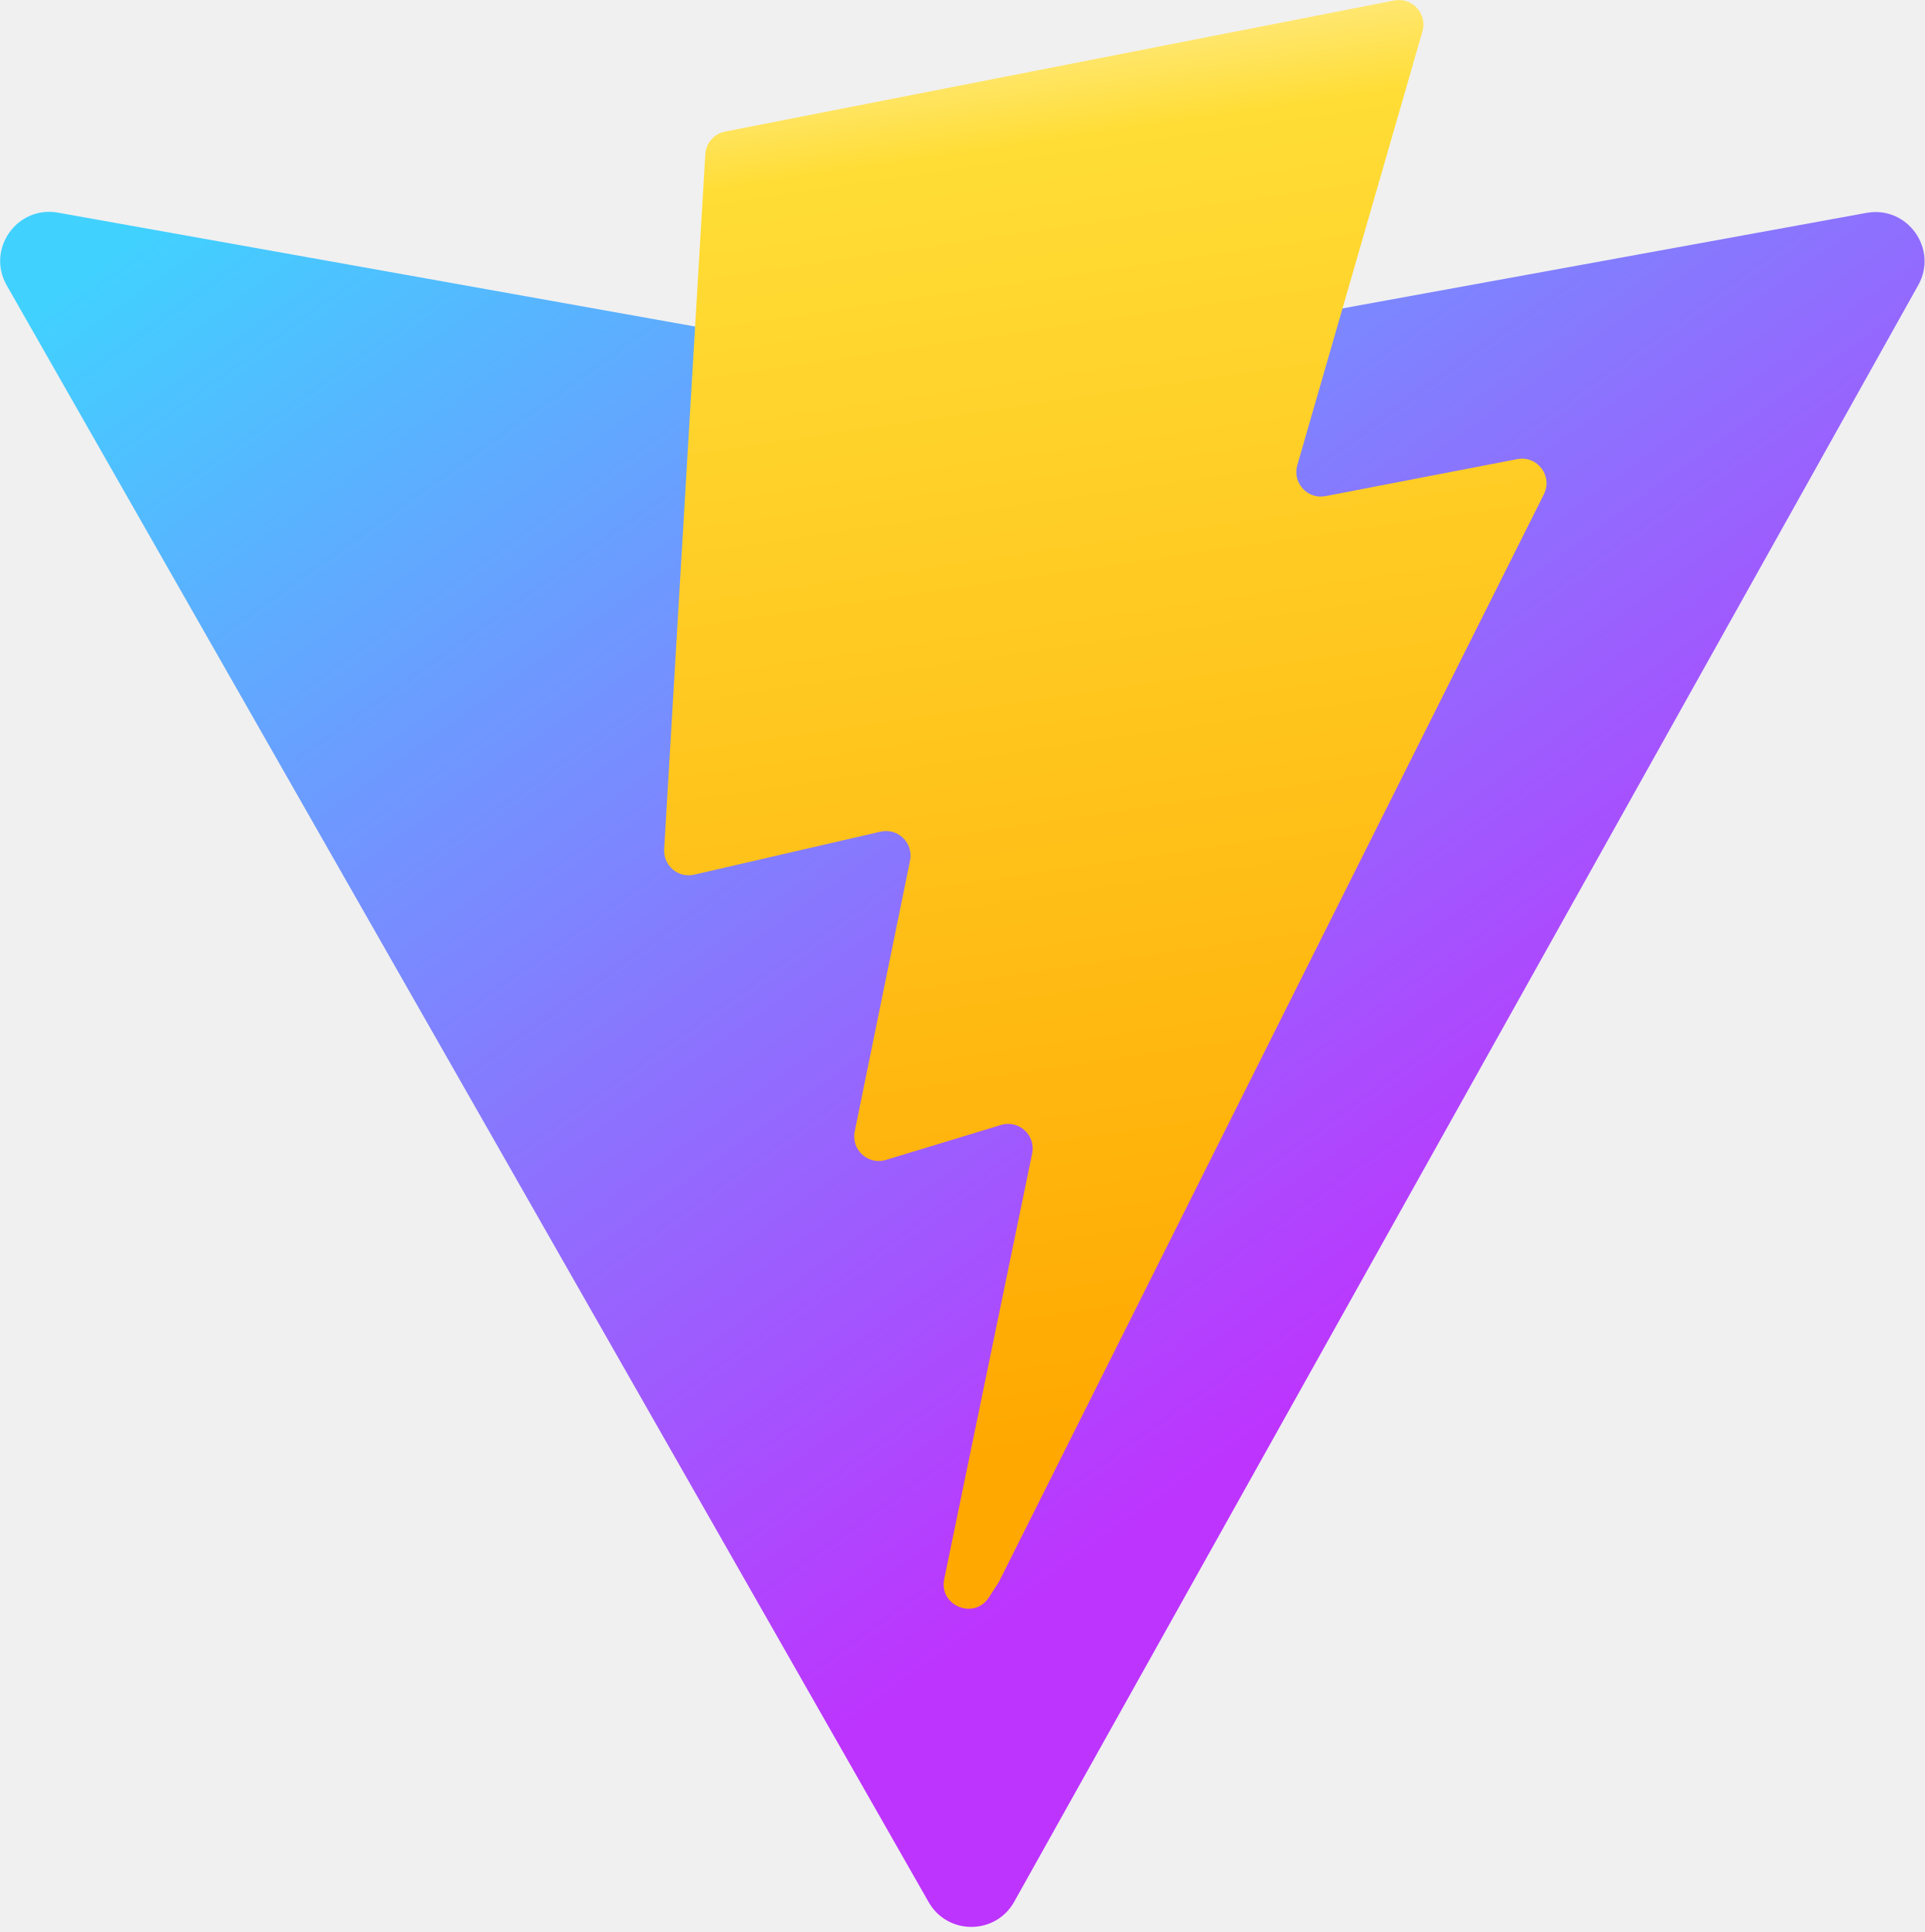
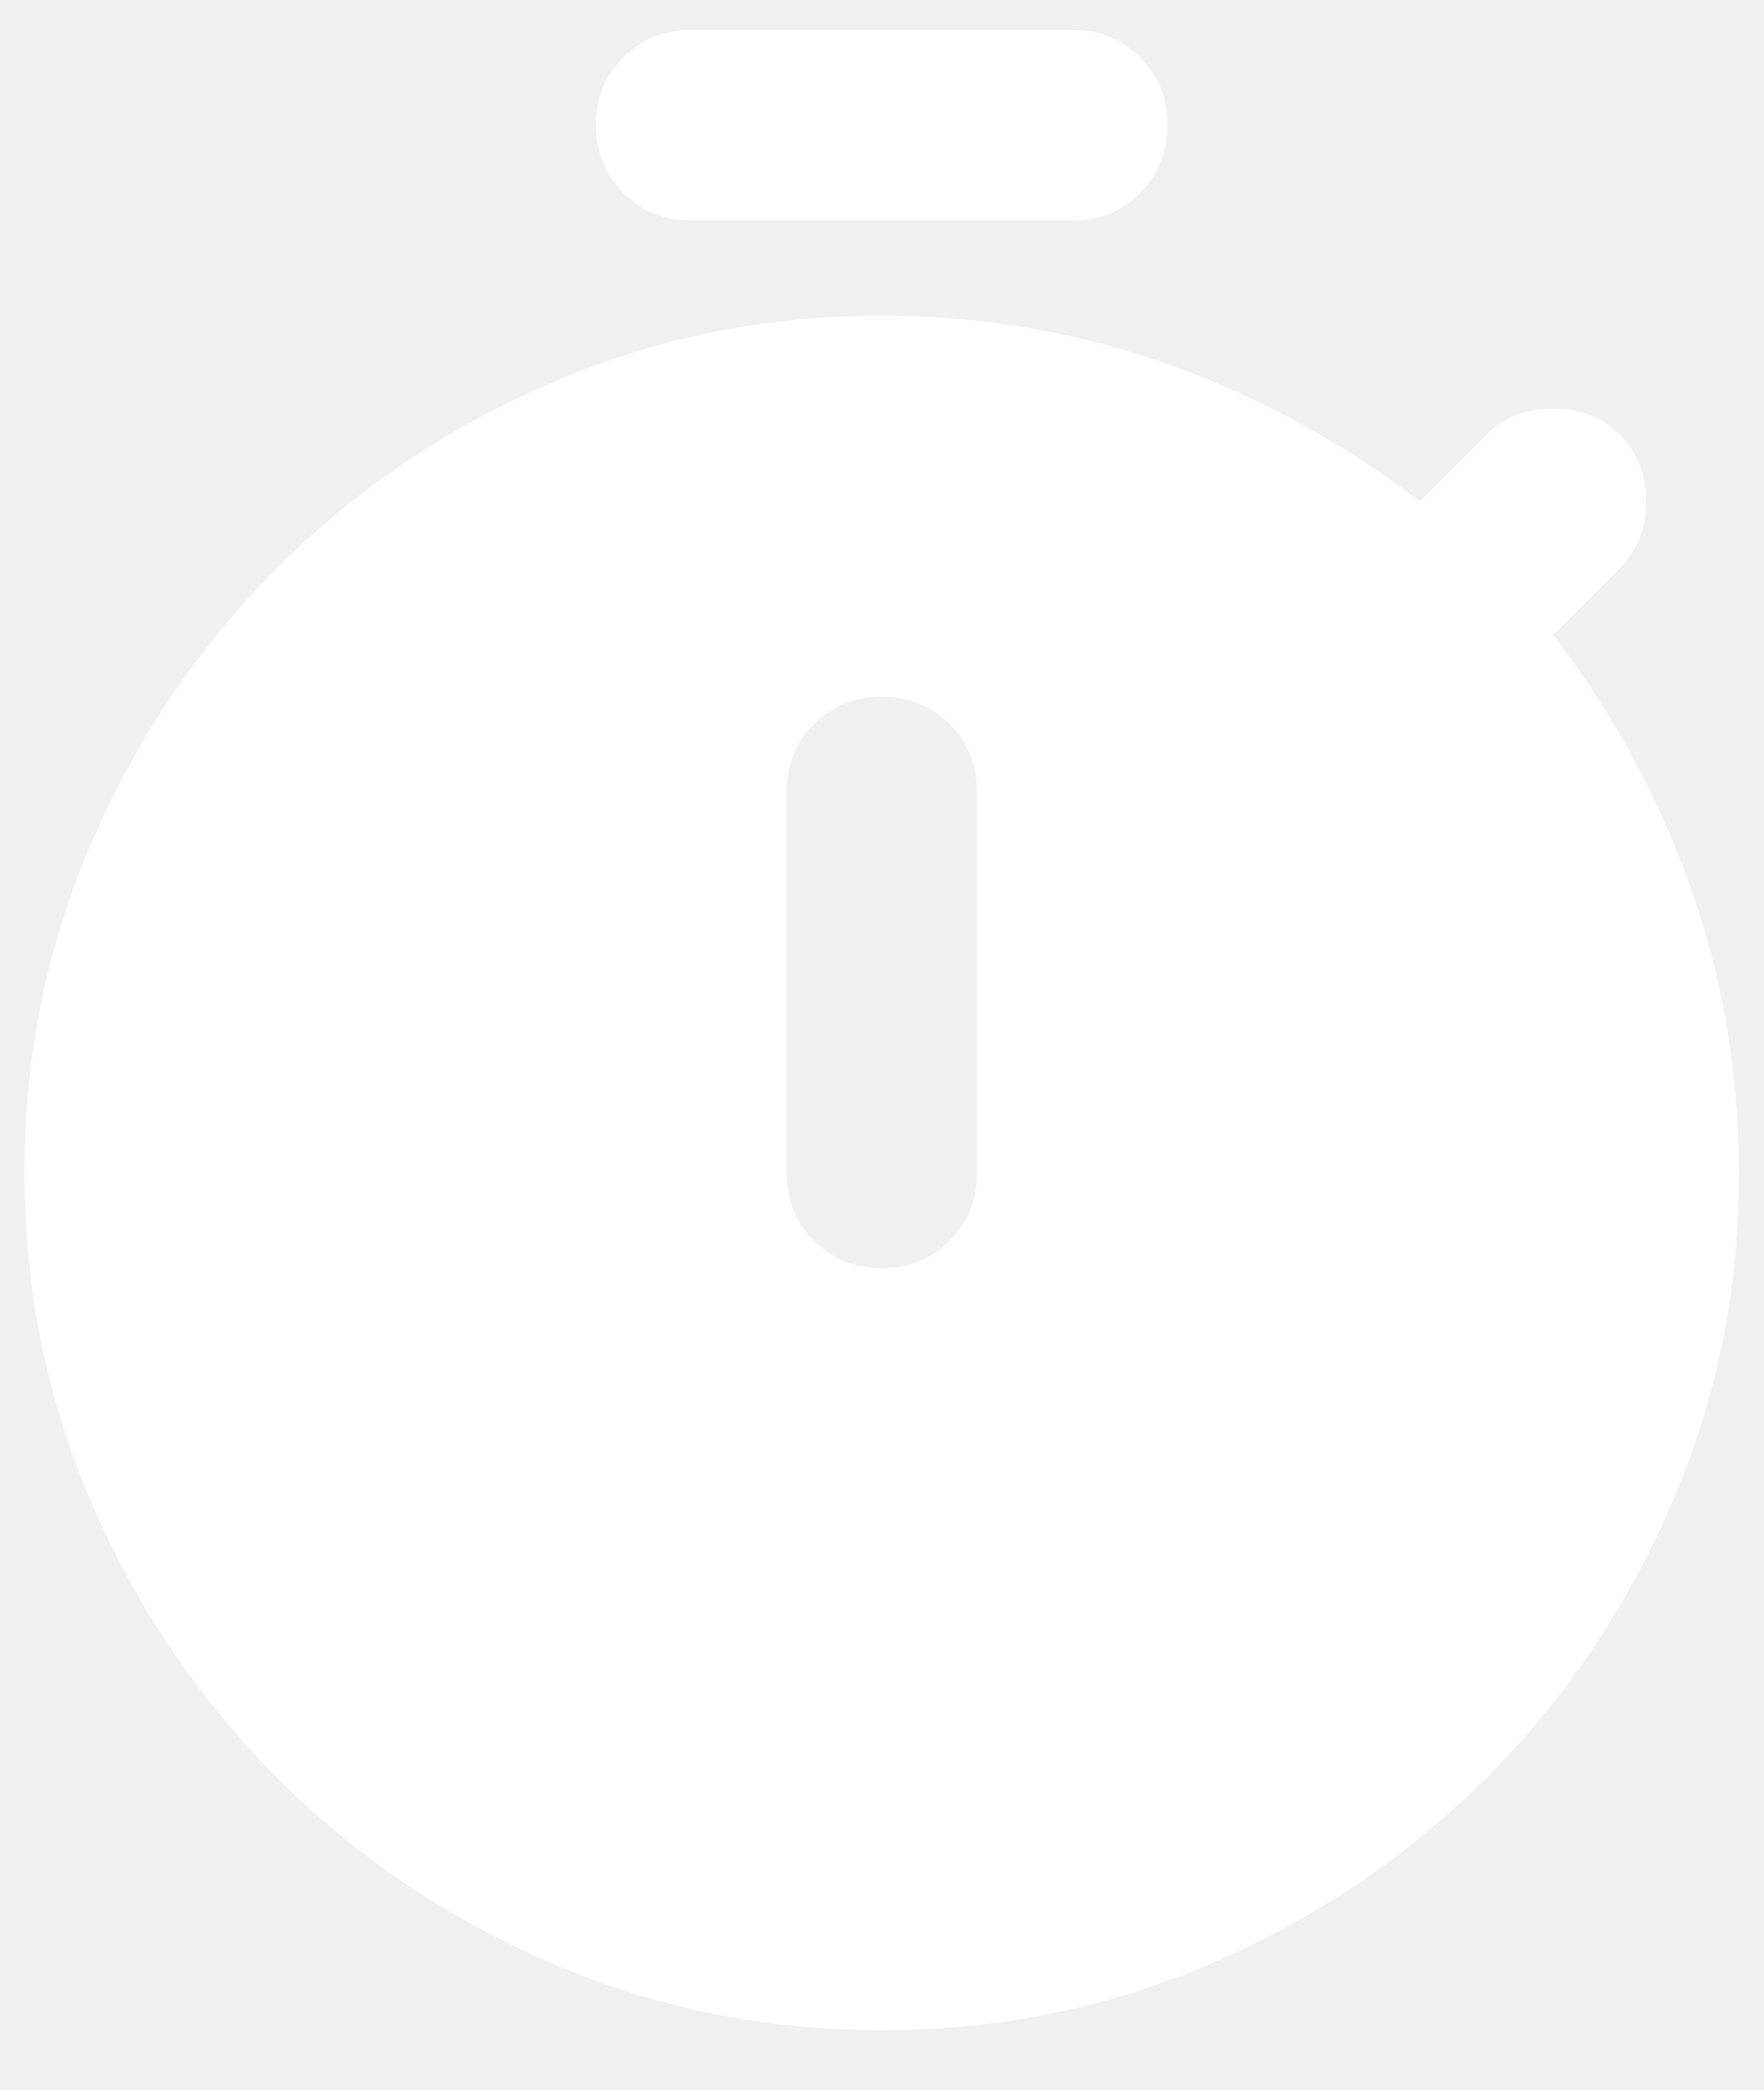
- <svg xmlns="http://www.w3.org/2000/svg" aria-hidden="true" role="img" class="iconify iconify--logos" width="31.88" height="32" preserveAspectRatio="xMidYMid meet" viewBox="0 0 256 257">
-   <defs>
-     <linearGradient id="IconifyId1813088fe1fbc01fb466" x1="-.828%" x2="57.636%" y1="7.652%" y2="78.411%">
-       <stop offset="0%" stop-color="#41D1FF" />
-       <stop offset="100%" stop-color="#BD34FE" />
-     </linearGradient>
-     <linearGradient id="IconifyId1813088fe1fbc01fb467" x1="43.376%" x2="50.316%" y1="2.242%" y2="89.03%">
-       <stop offset="0%" stop-color="#FFEA83" />
-       <stop offset="8.333%" stop-color="#FFDD35" />
-       <stop offset="100%" stop-color="#FFA800" />
-     </linearGradient>
-   </defs>
-   <path fill="url(#IconifyId1813088fe1fbc01fb466)" d="M255.153 37.938L134.897 252.976c-2.483 4.44-8.862 4.466-11.382.048L.875 37.958c-2.746-4.814 1.371-10.646 6.827-9.67l120.385 21.517a6.537 6.537 0 0 0 2.322-.004l117.867-21.483c5.438-.991 9.574 4.796 6.877 9.62Z" />
-   <path fill="url(#IconifyId1813088fe1fbc01fb467)" d="M185.432.063L96.44 17.501a3.268 3.268 0 0 0-2.634 3.014l-5.474 92.456a3.268 3.268 0 0 0 3.997 3.378l24.777-5.718c2.318-.535 4.413 1.507 3.936 3.838l-7.361 36.047c-.495 2.426 1.782 4.5 4.151 3.78l15.304-4.649c2.372-.72 4.652 1.36 4.15 3.788l-11.698 56.621c-.732 3.542 3.979 5.473 5.943 2.437l1.313-2.028l72.516-144.72c1.215-2.423-.88-5.186-3.54-4.672l-25.505 4.922c-2.396.462-4.435-1.77-3.759-4.114l16.646-57.705c.677-2.35-1.37-4.583-3.769-4.113Z" />
+ <svg xmlns="http://www.w3.org/2000/svg" width="27" height="32" viewBox="0 0 27 32" fill="none">
+   <path d="M10.583 3.375C10.17 3.375 9.824 3.235 9.545 2.955C9.266 2.675 9.126 2.329 9.125 1.917C9.124 1.505 9.264 1.159 9.545 0.878C9.826 0.598 10.172 0.458 10.583 0.458H16.417C16.83 0.458 17.177 0.598 17.456 0.878C17.736 1.159 17.876 1.505 17.875 1.917C17.874 2.329 17.734 2.676 17.455 2.957C17.176 3.238 16.83 3.377 16.417 3.375H10.583ZM13.5 19.417C13.913 19.417 14.26 19.277 14.54 18.997C14.82 18.717 14.959 18.371 14.958 17.959V12.125C14.958 11.712 14.818 11.366 14.538 11.087C14.258 10.808 13.912 10.668 13.5 10.667C13.088 10.666 12.742 10.806 12.462 11.087C12.182 11.368 12.042 11.714 12.042 12.125V17.959C12.042 18.372 12.182 18.718 12.462 18.998C12.742 19.278 13.088 19.418 13.5 19.417ZM13.5 31.084C11.701 31.084 10.006 30.737 8.413 30.045C6.821 29.353 5.43 28.411 4.24 27.219C3.05 26.027 2.108 24.635 1.415 23.044C0.722 21.452 0.375 19.757 0.375 17.959C0.375 16.16 0.722 14.464 1.415 12.872C2.108 11.279 3.05 9.888 4.24 8.698C5.43 7.508 6.821 6.566 8.415 5.873C10.008 5.18 11.703 4.833 13.5 4.833C15.007 4.833 16.453 5.077 17.838 5.563C19.224 6.049 20.524 6.754 21.74 7.677L22.76 6.656C23.028 6.389 23.368 6.255 23.781 6.255C24.194 6.255 24.535 6.389 24.802 6.656C25.069 6.924 25.203 7.264 25.203 7.677C25.203 8.09 25.069 8.431 24.802 8.698L23.781 9.719C24.705 10.934 25.41 12.235 25.896 13.62C26.382 15.005 26.625 16.452 26.625 17.959C26.625 19.757 26.278 21.453 25.585 23.045C24.892 24.638 23.95 26.029 22.76 27.219C21.57 28.409 20.179 29.351 18.585 30.045C16.992 30.739 15.297 31.085 13.5 31.084Z" fill="white" />
</svg>
